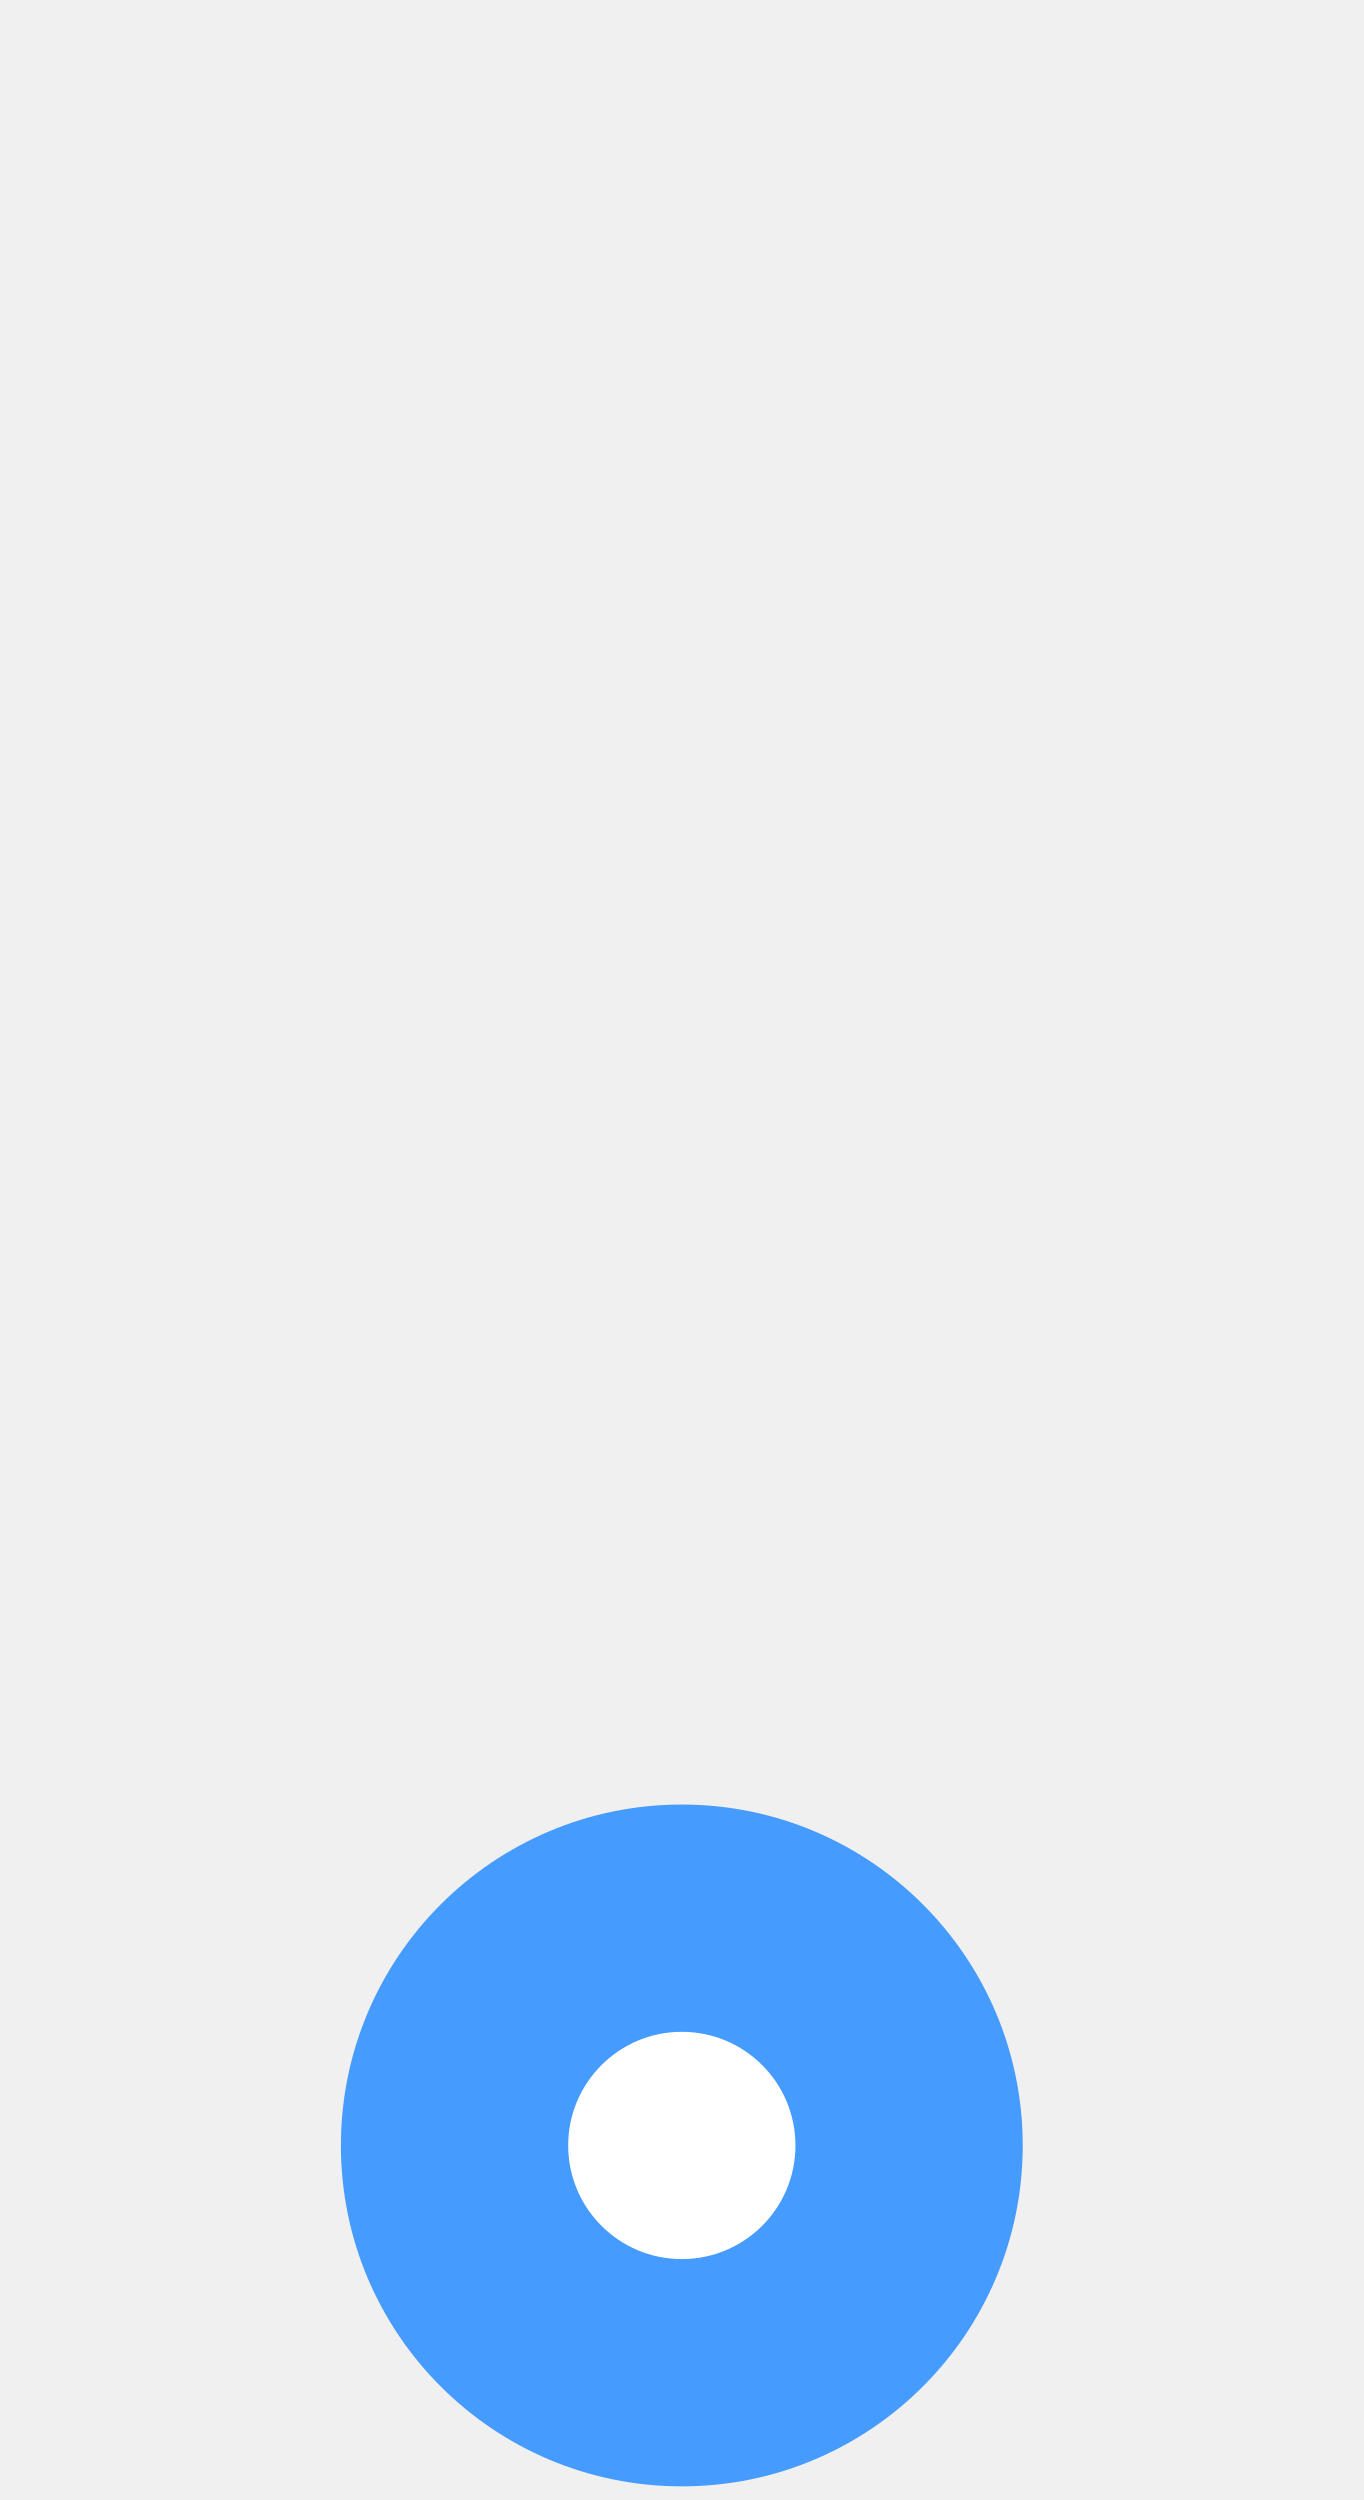
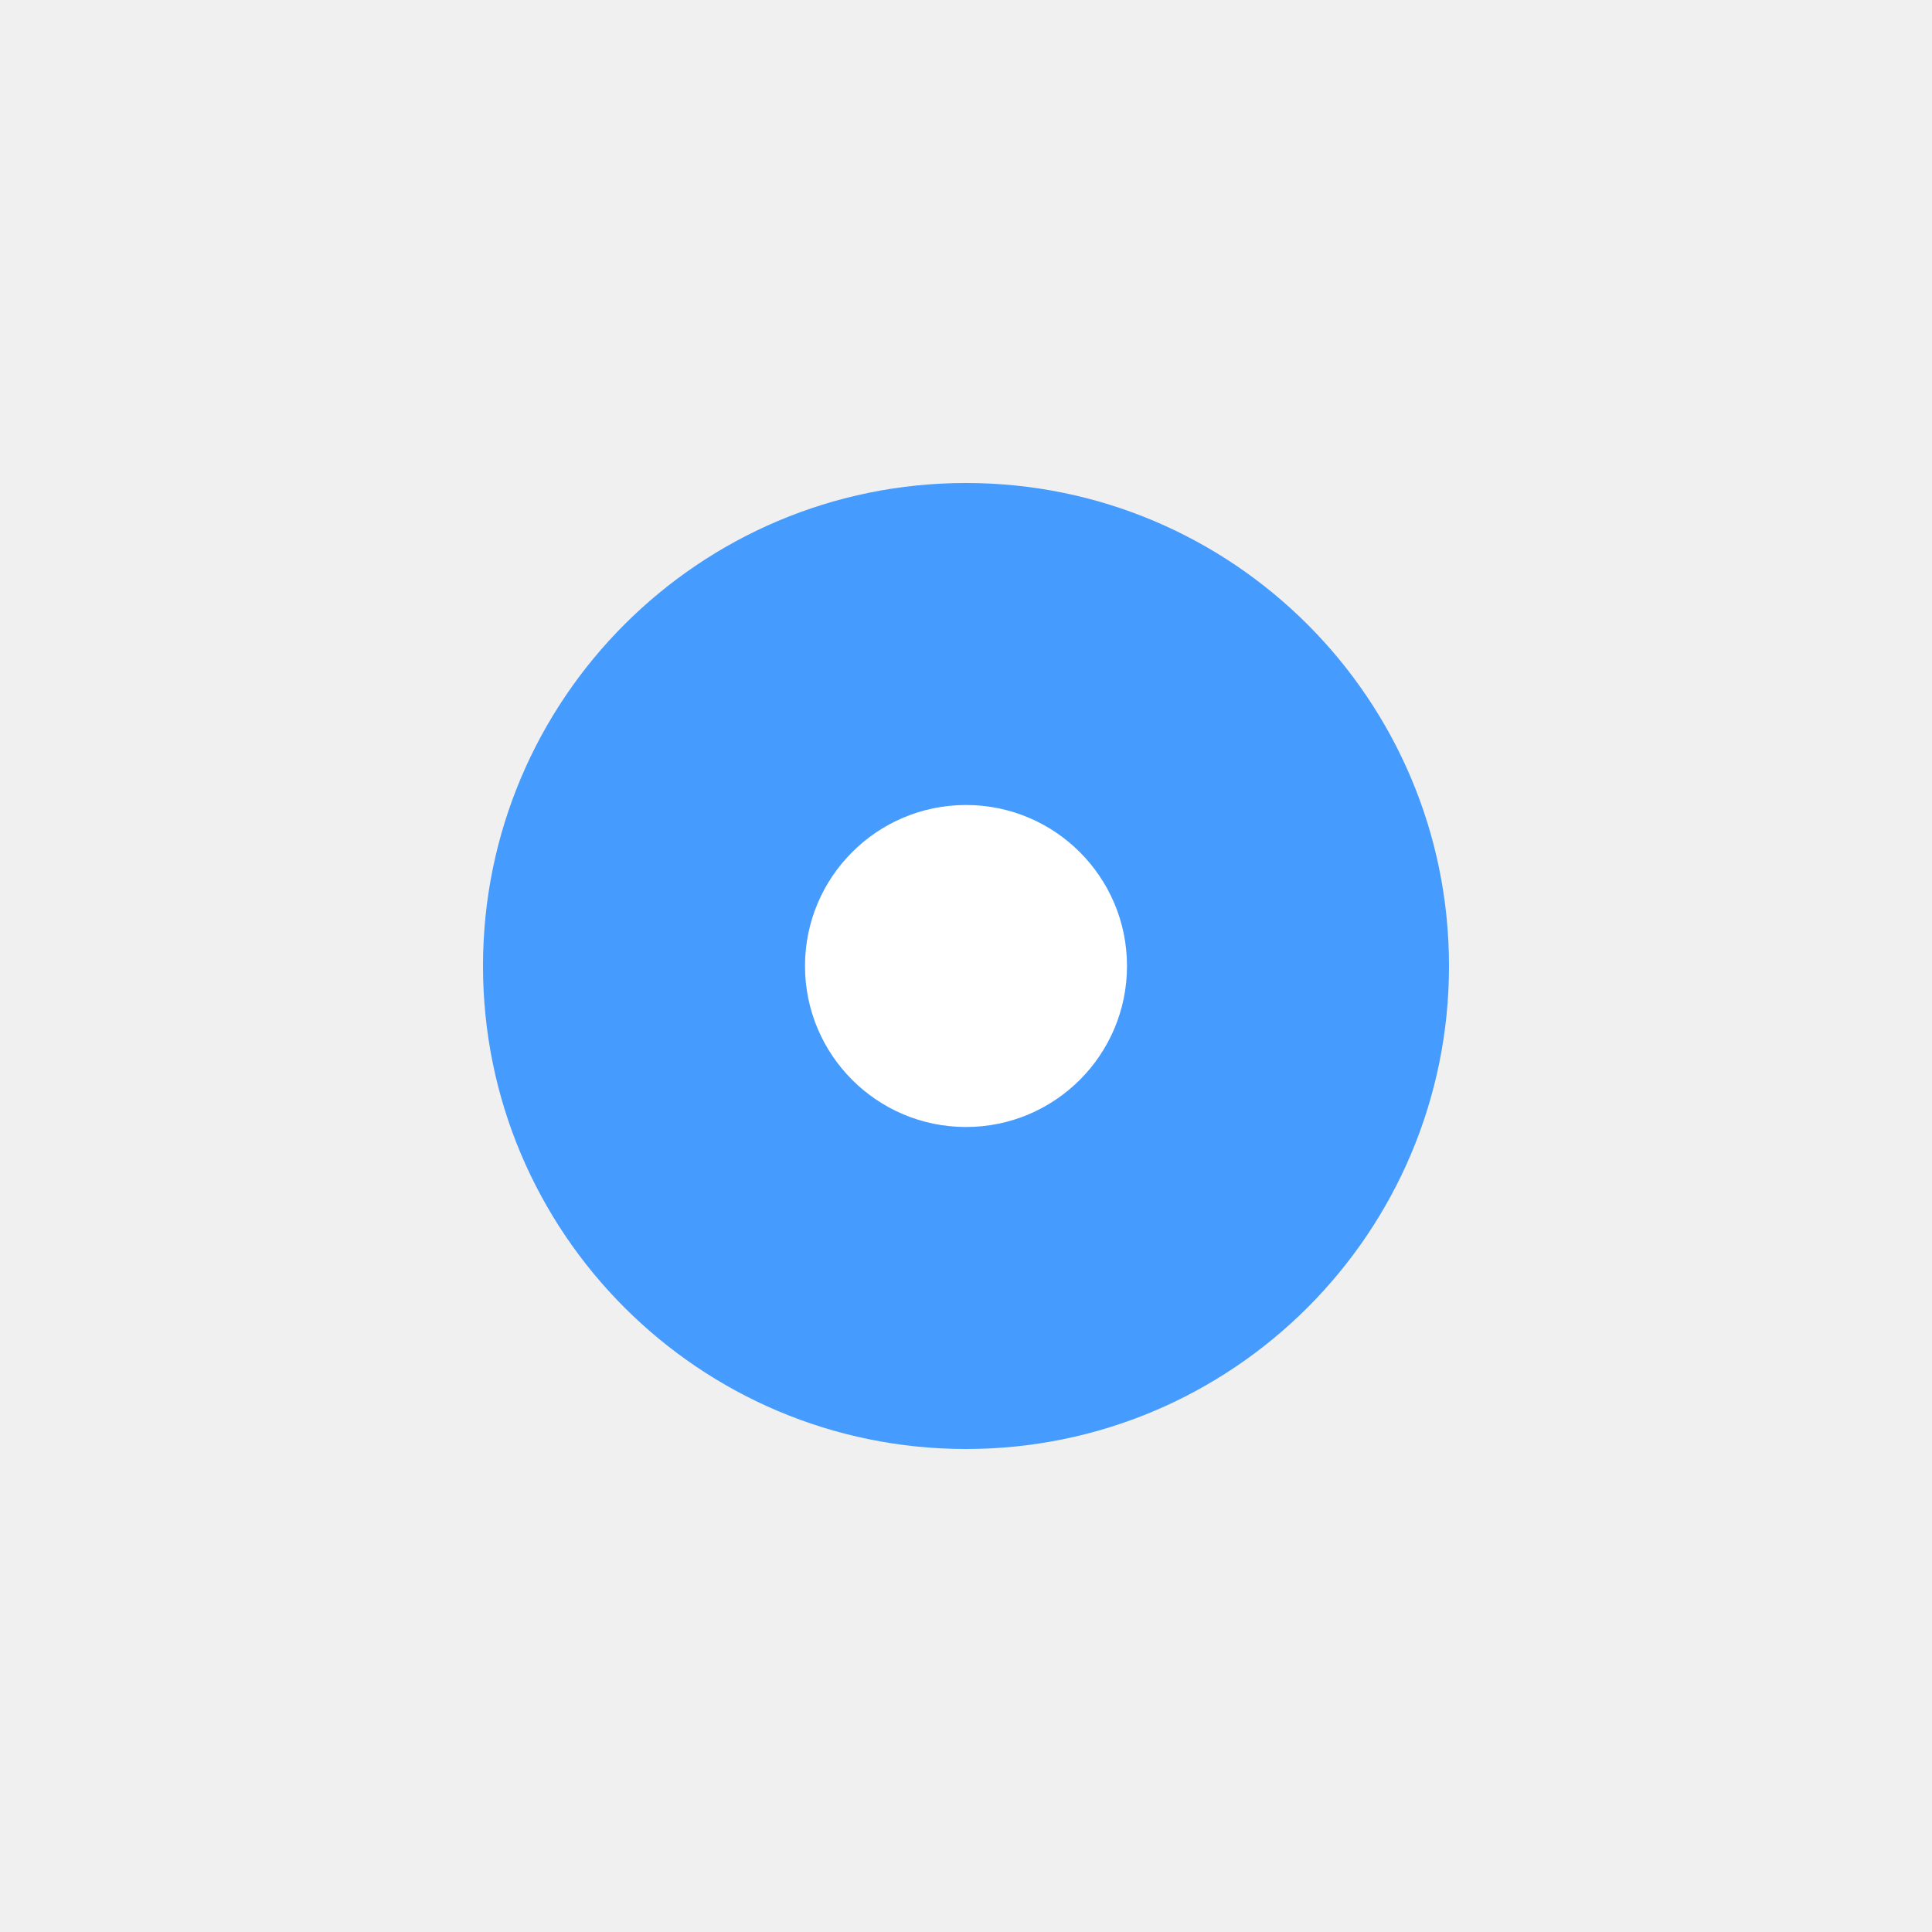
- <svg xmlns="http://www.w3.org/2000/svg" enable-background="new 0 0 30 55" viewBox="0 0 30 55" preserveAspectRatio="none">
-   <circle cx="15" cy="47.2" fill="#459bfe" r="7.5" />
-   <circle cx="15" cy="47.2" fill="#fff" r="2.5" />
+ <svg xmlns="http://www.w3.org/2000/svg" enable-background="new 0 0 30 30" viewBox="0 0 30 30" preserveAspectRatio="none">
+   <circle cx="15" cy="15" fill="#459bfe" r="7.5" />
+   <circle cx="15" cy="15" fill="#fff" r="2.5" />
</svg>
